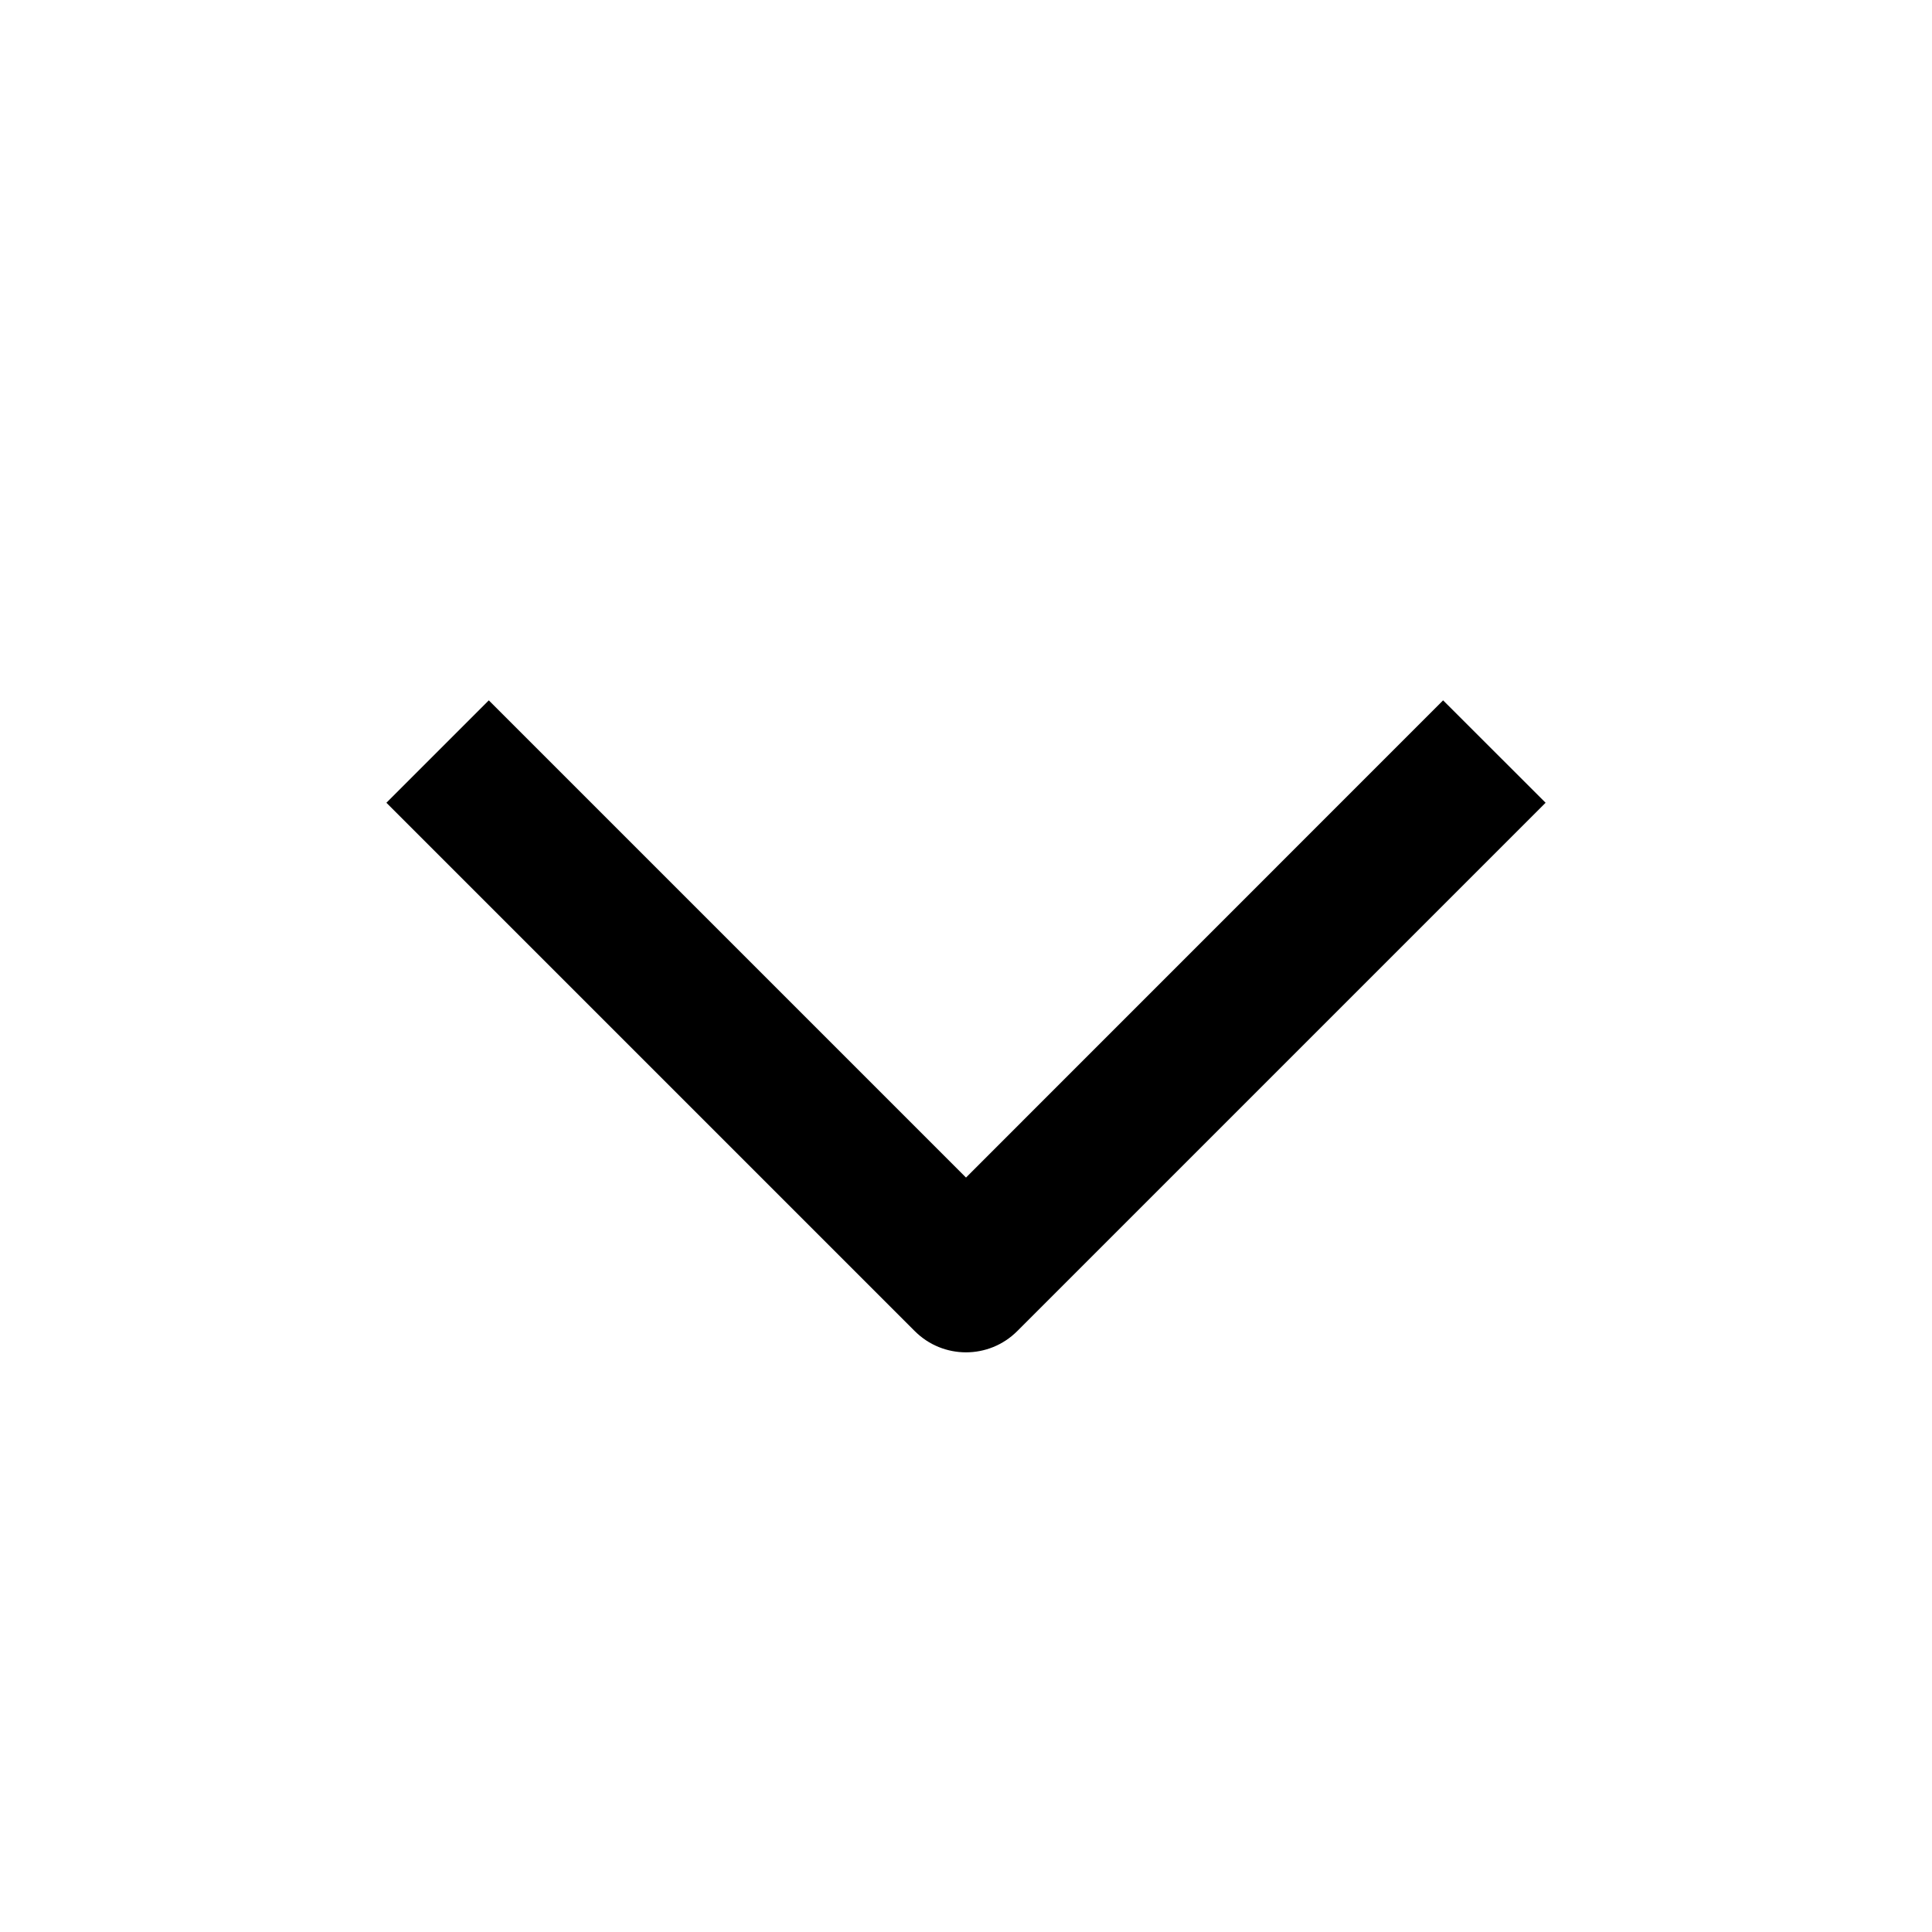
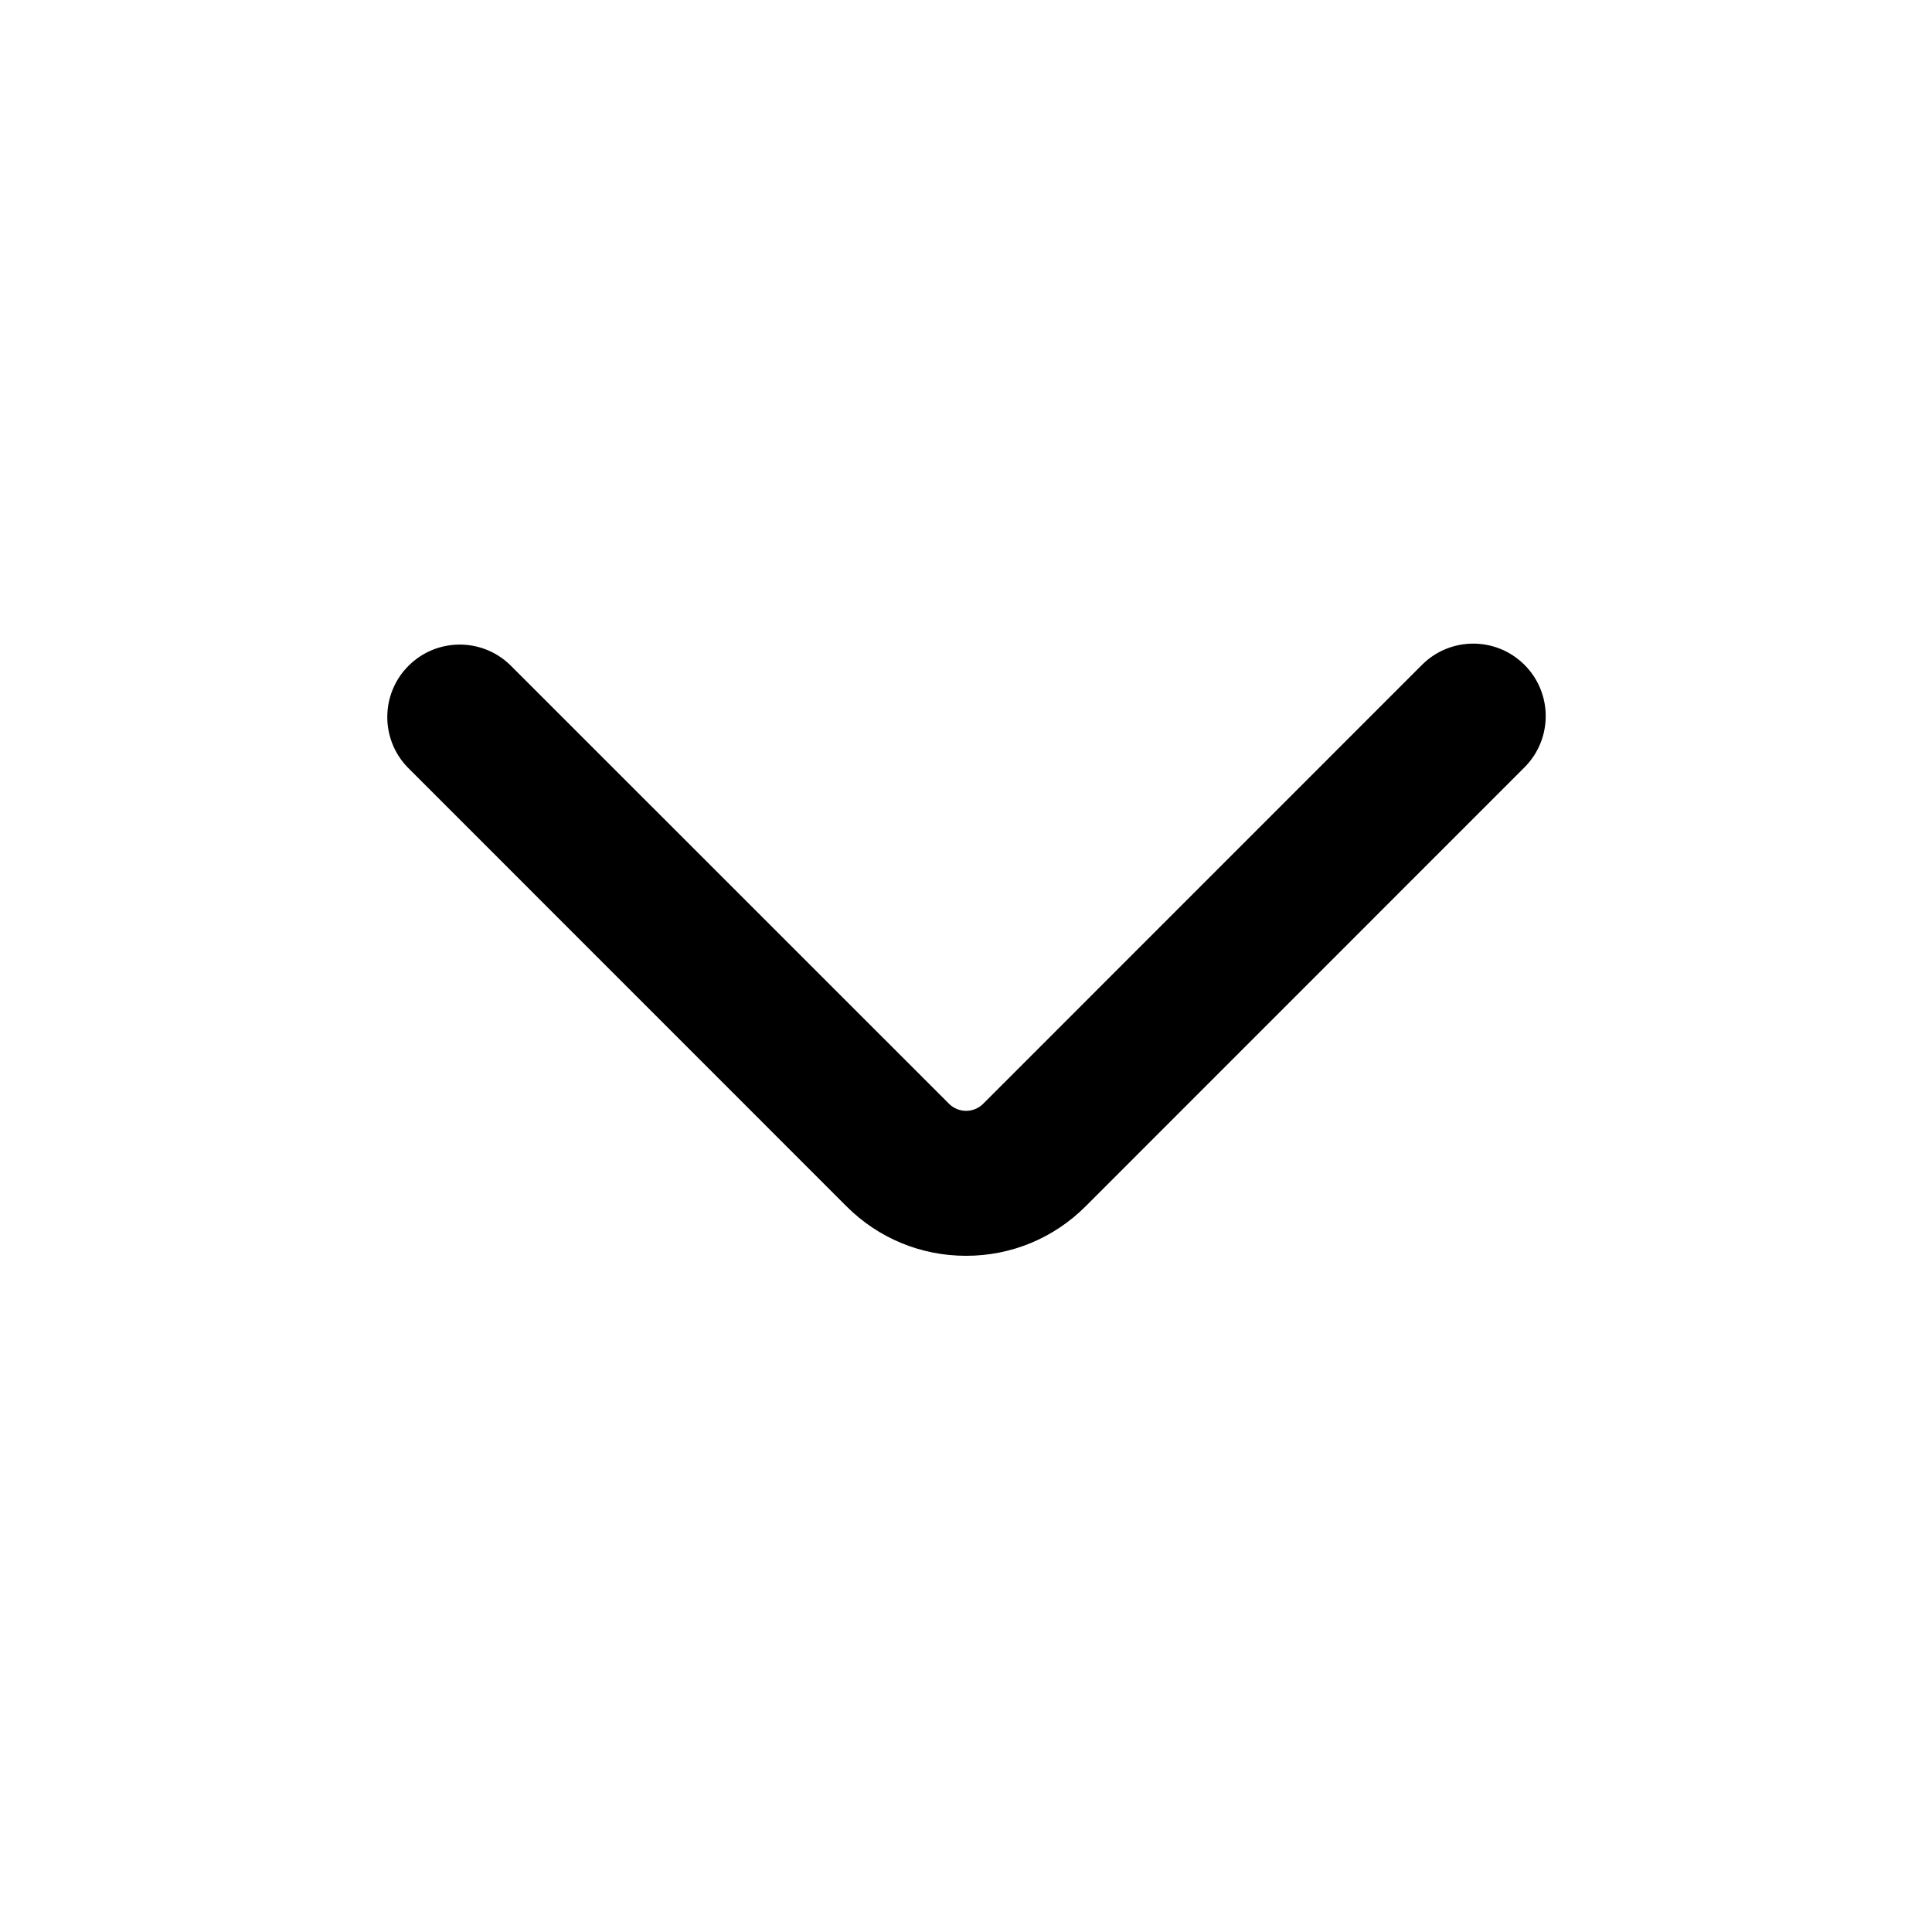
- <svg xmlns="http://www.w3.org/2000/svg" width="20" height="20" fill="none">
-   <path fill="#000" fill-rule="evenodd" d="M10 12.19 5.06 7.25 4 8.31l5.47 5.47a.75.75 0 0 0 1.06 0L16 8.31l-1.061-1.06z" clip-rule="evenodd" />
+ <svg xmlns="http://www.w3.org/2000/svg" width="20" height="20" fill="none" viewBox="0 0 20 20">
+   <path fill="#000" d="M14.72 6.883a.75.75 0 0 1 1.062 1.06l-4.544 4.545c-.33.33-.77.512-1.236.512H10c-.467 0-.907-.182-1.237-.512L4.22 7.944a.75.75 0 0 1 1.06-1.061l4.544 4.543a.25.25 0 0 0 .354 0z" />
</svg>
